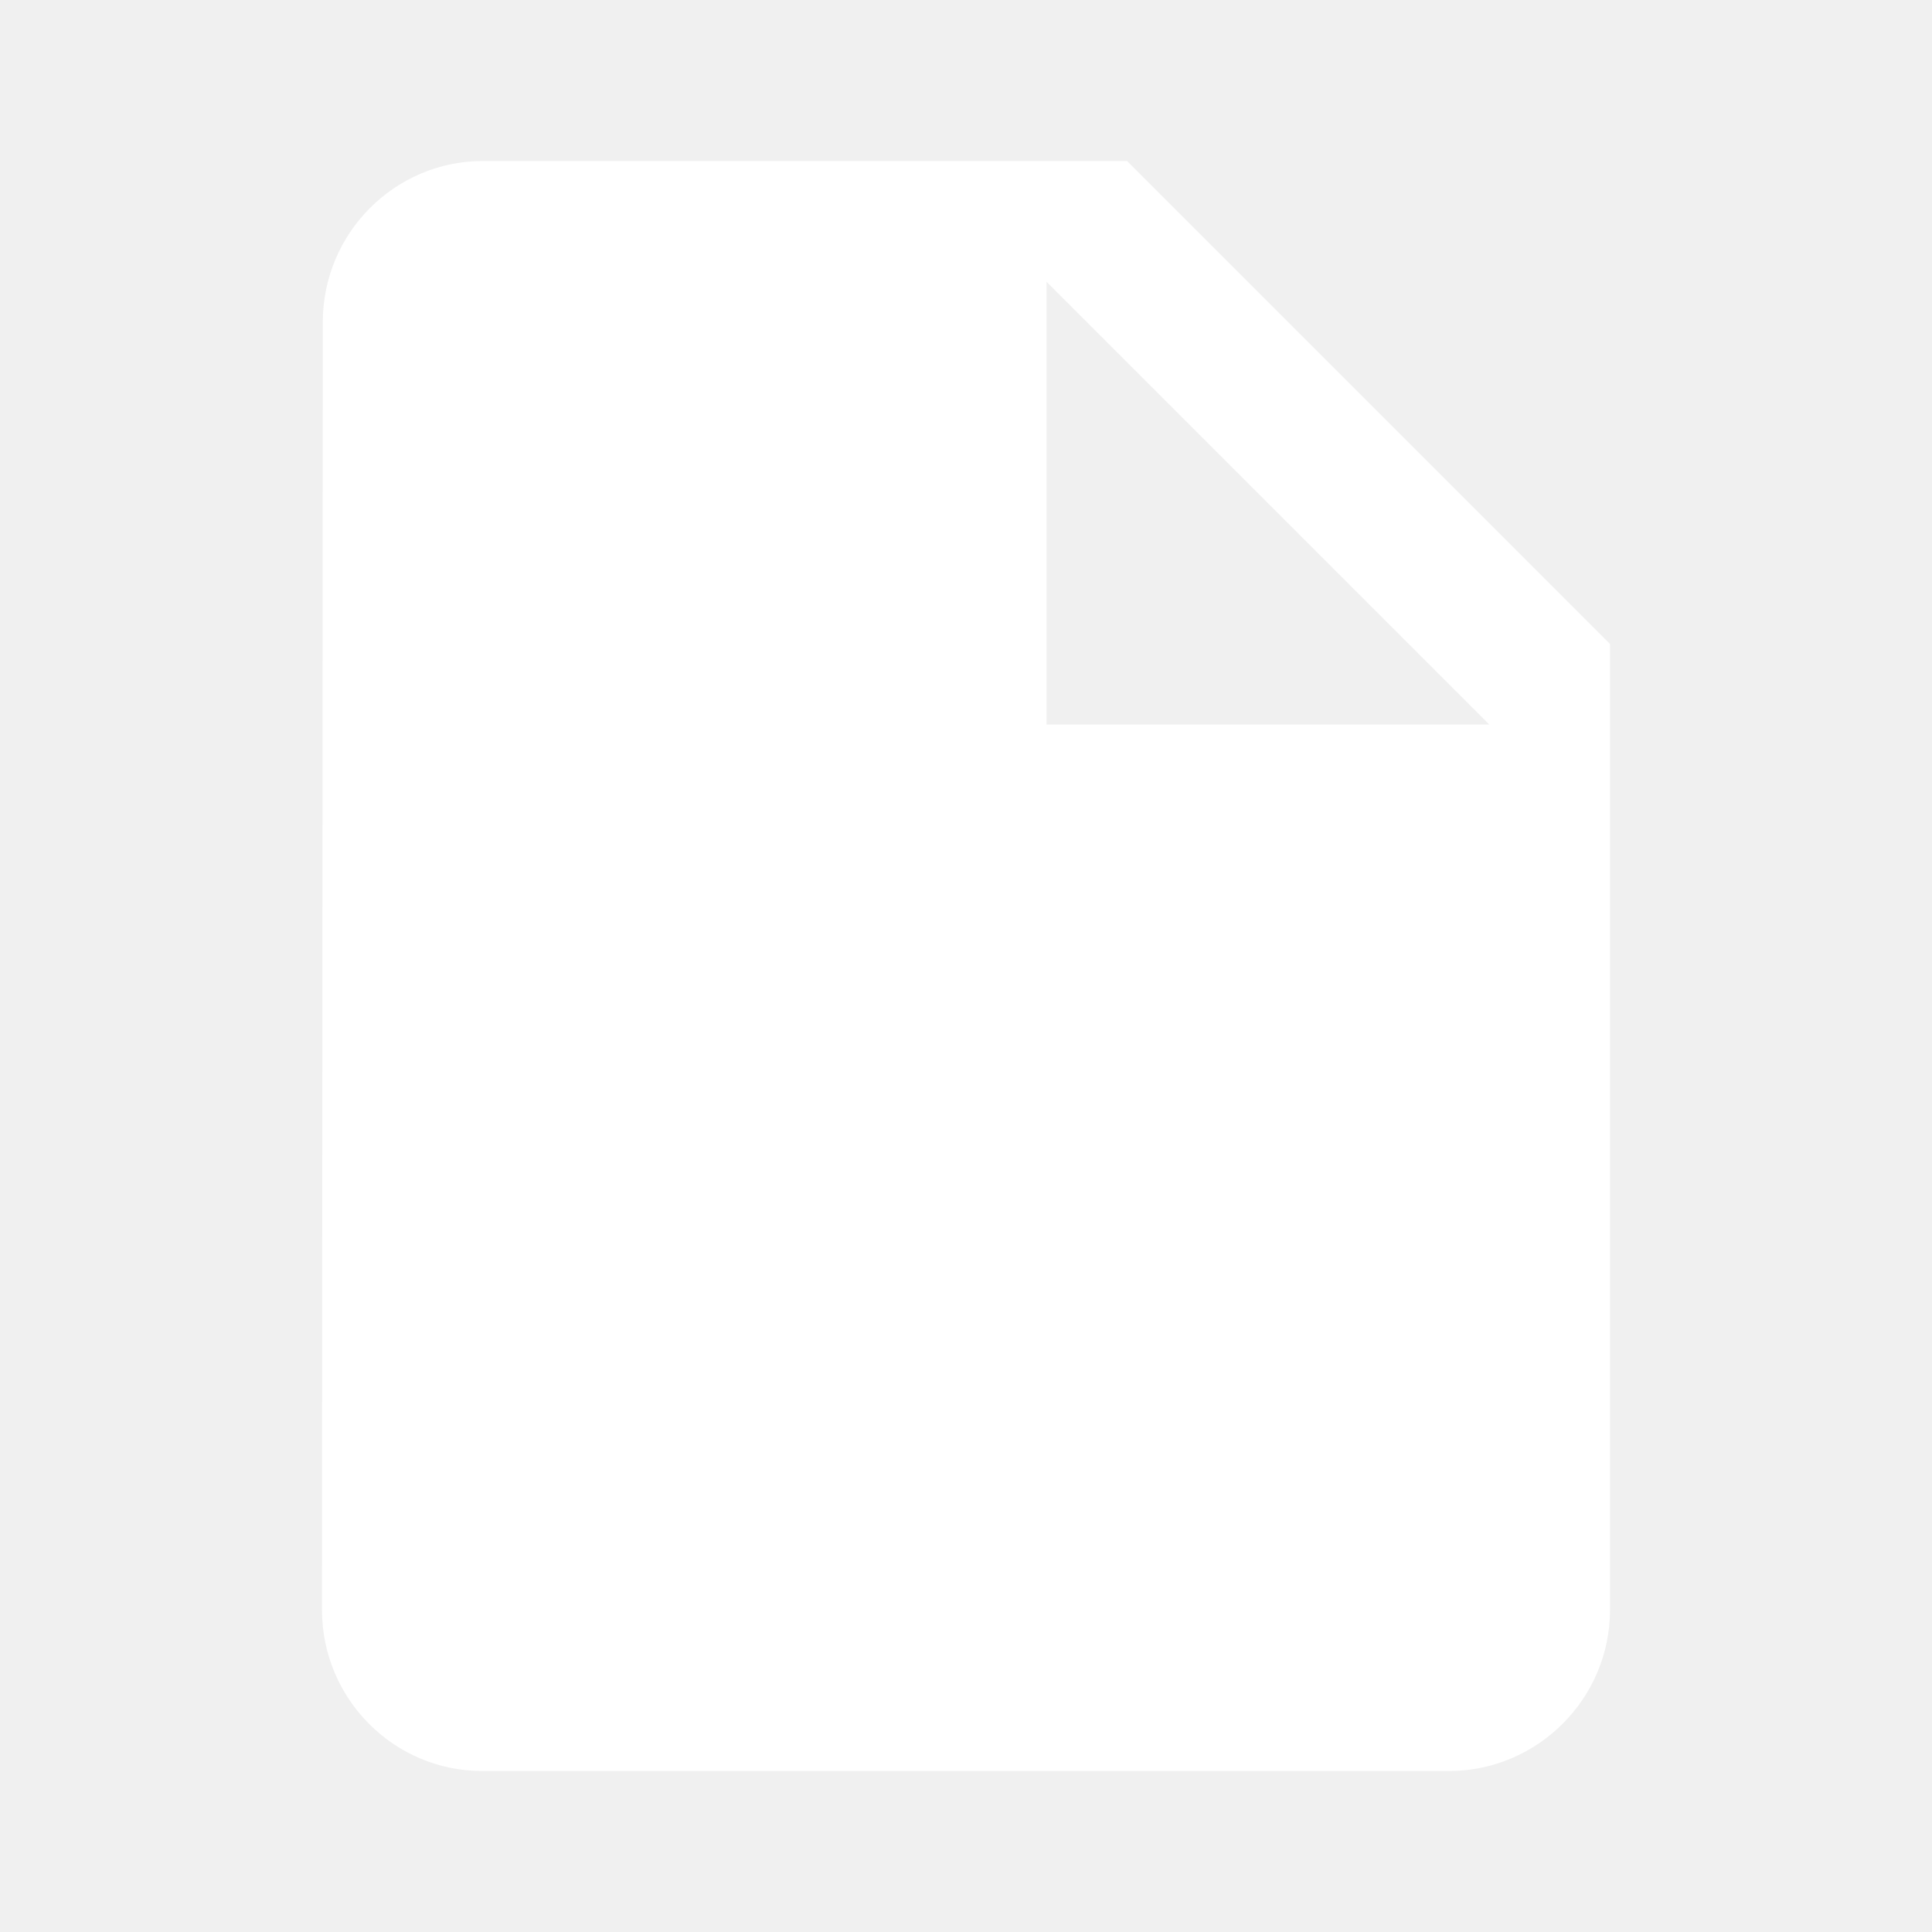
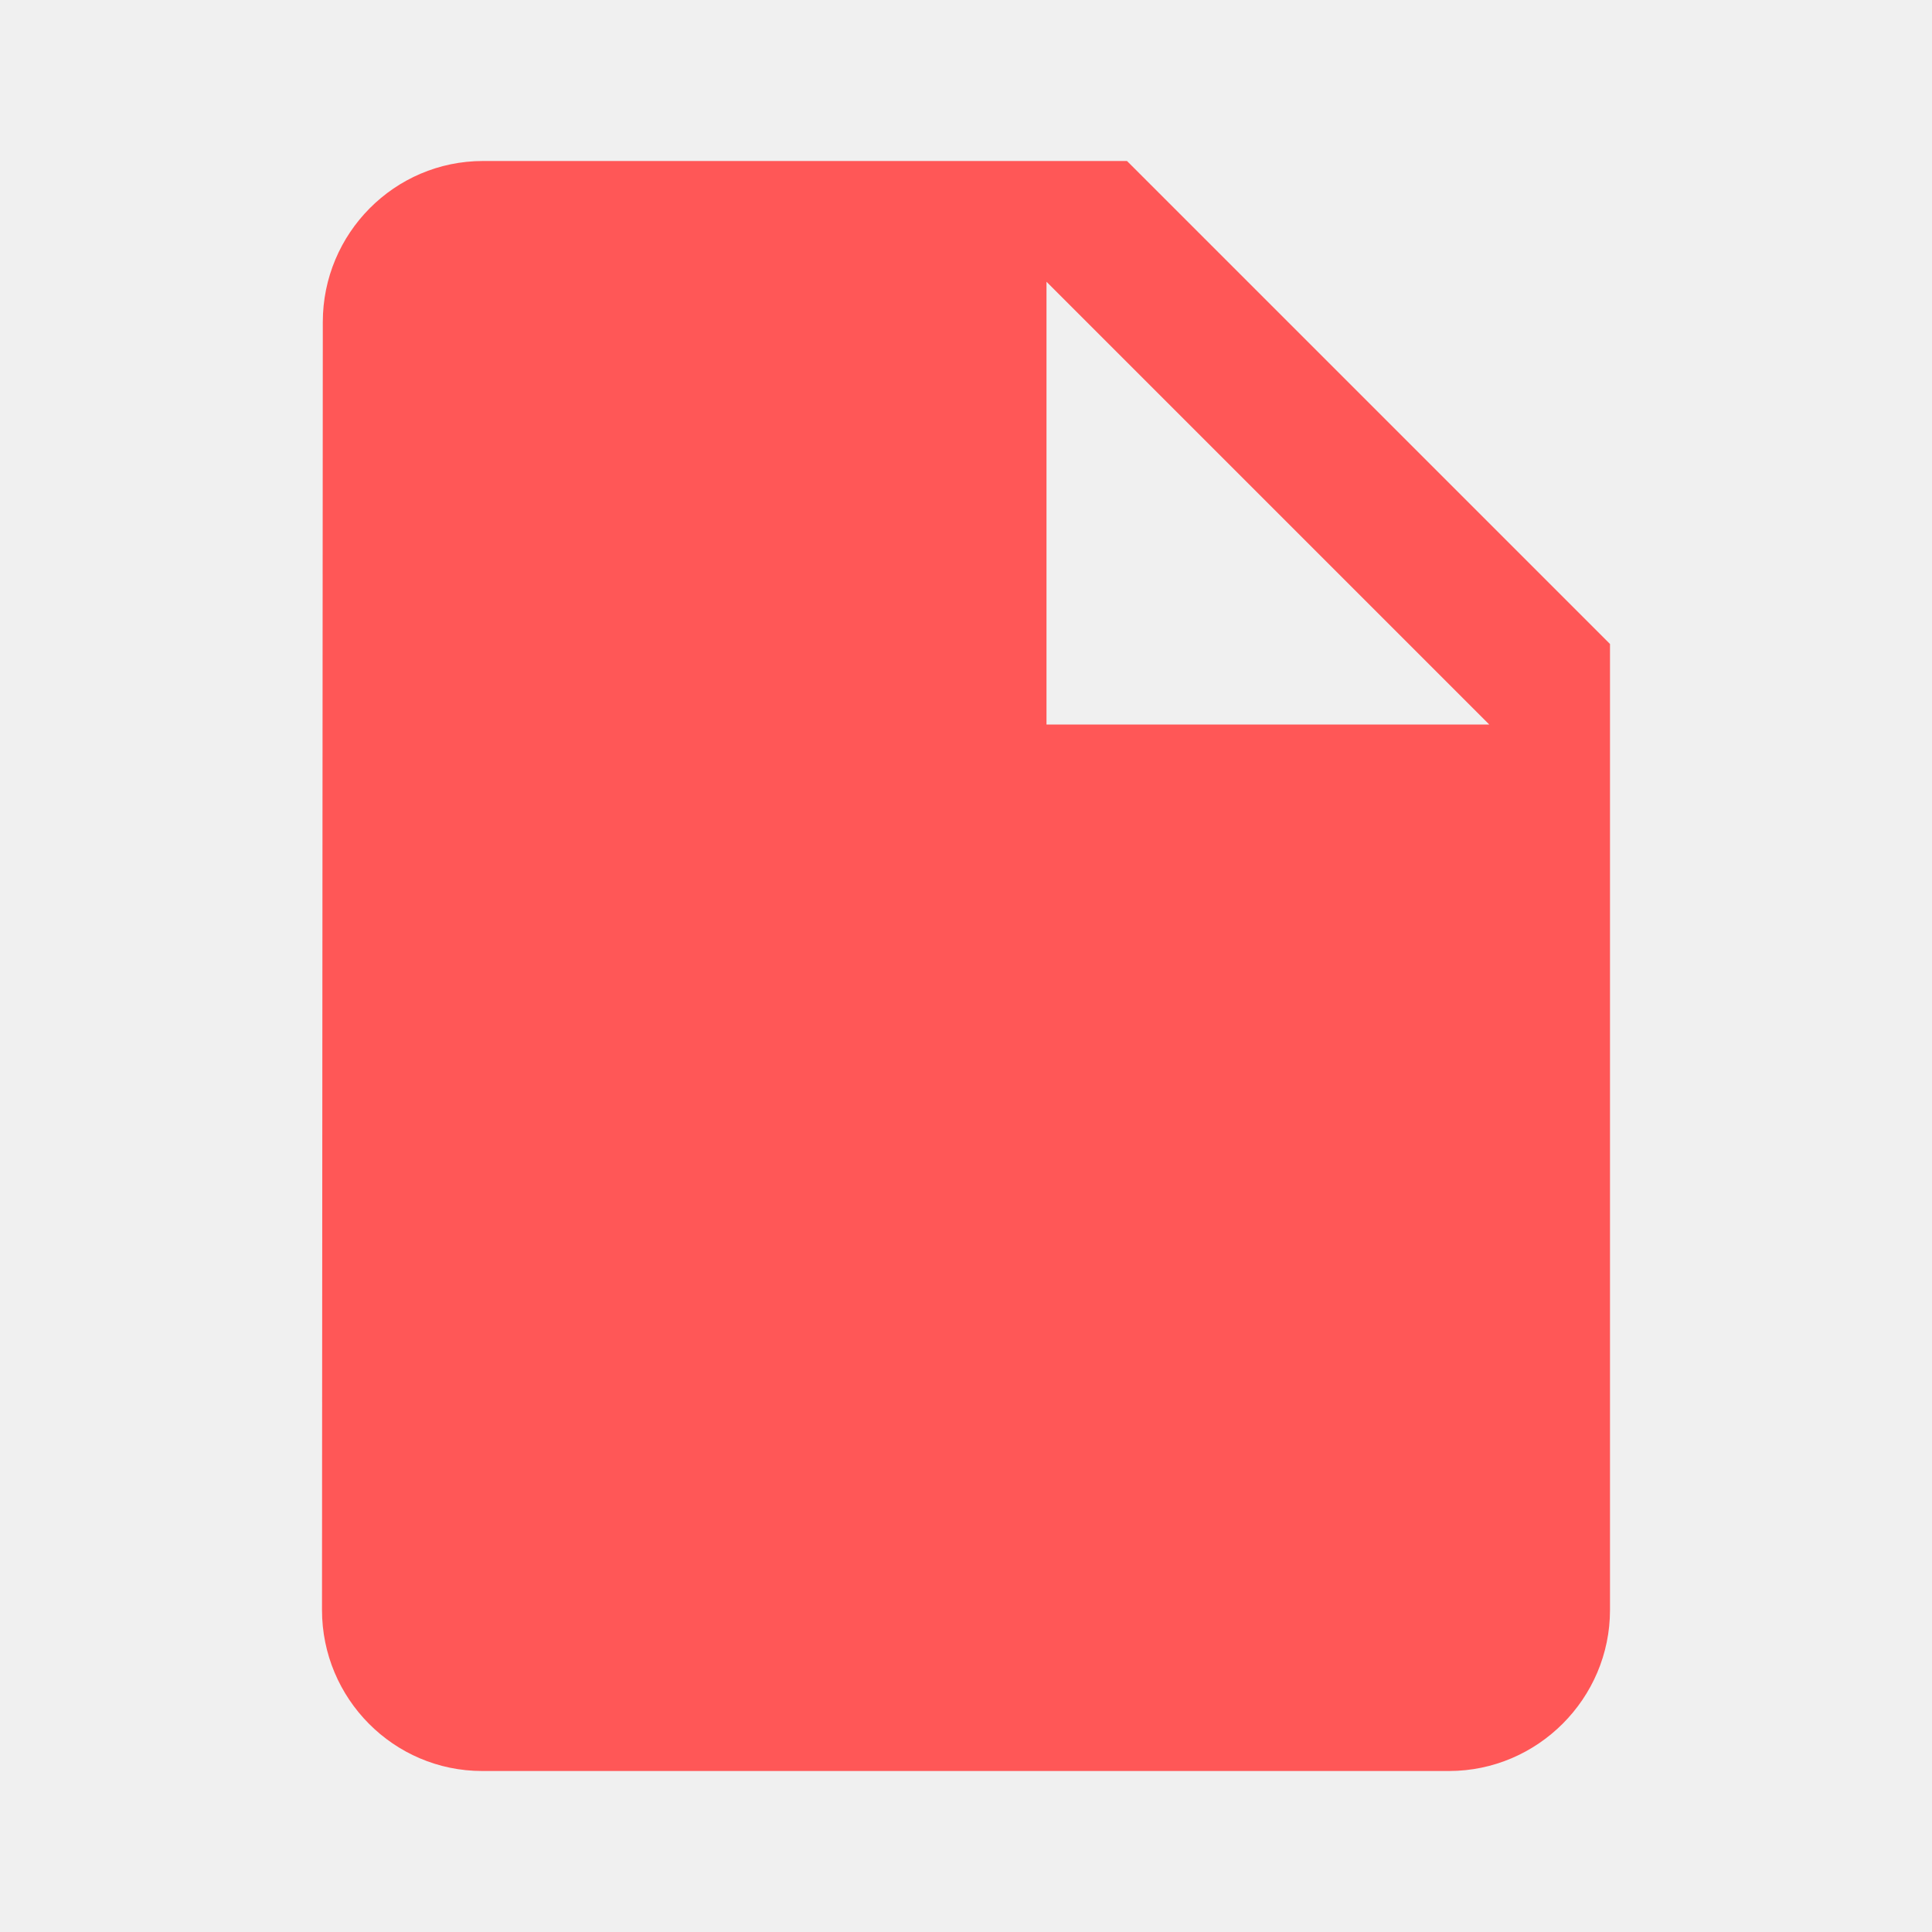
<svg xmlns="http://www.w3.org/2000/svg" height="24" viewBox="0 0 24 24" width="24" version="1.1" id="svg6">
  <defs id="defs10" />
  <path d="M0 0h24v24H0z" fill="none" id="path2" />
-   <path d="M6 2c-1.1 0-1.99.9-1.99 2L4 20c0 1.1.89 2 1.99 2H18c1.1 0 2-.9 2-2V8l-6-6H6zm7 7V3.5L18.5 9H13z" id="path4" style="fill:#ffffff" />
+   <path d="M6 2c-1.1 0-1.99.9-1.99 2L4 20c0 1.1.89 2 1.99 2H18c1.1 0 2-.9 2-2V8l-6-6H6zm7 7V3.5L18.5 9H13z" id="path4" style="fill:#ff5757" />
</svg>
